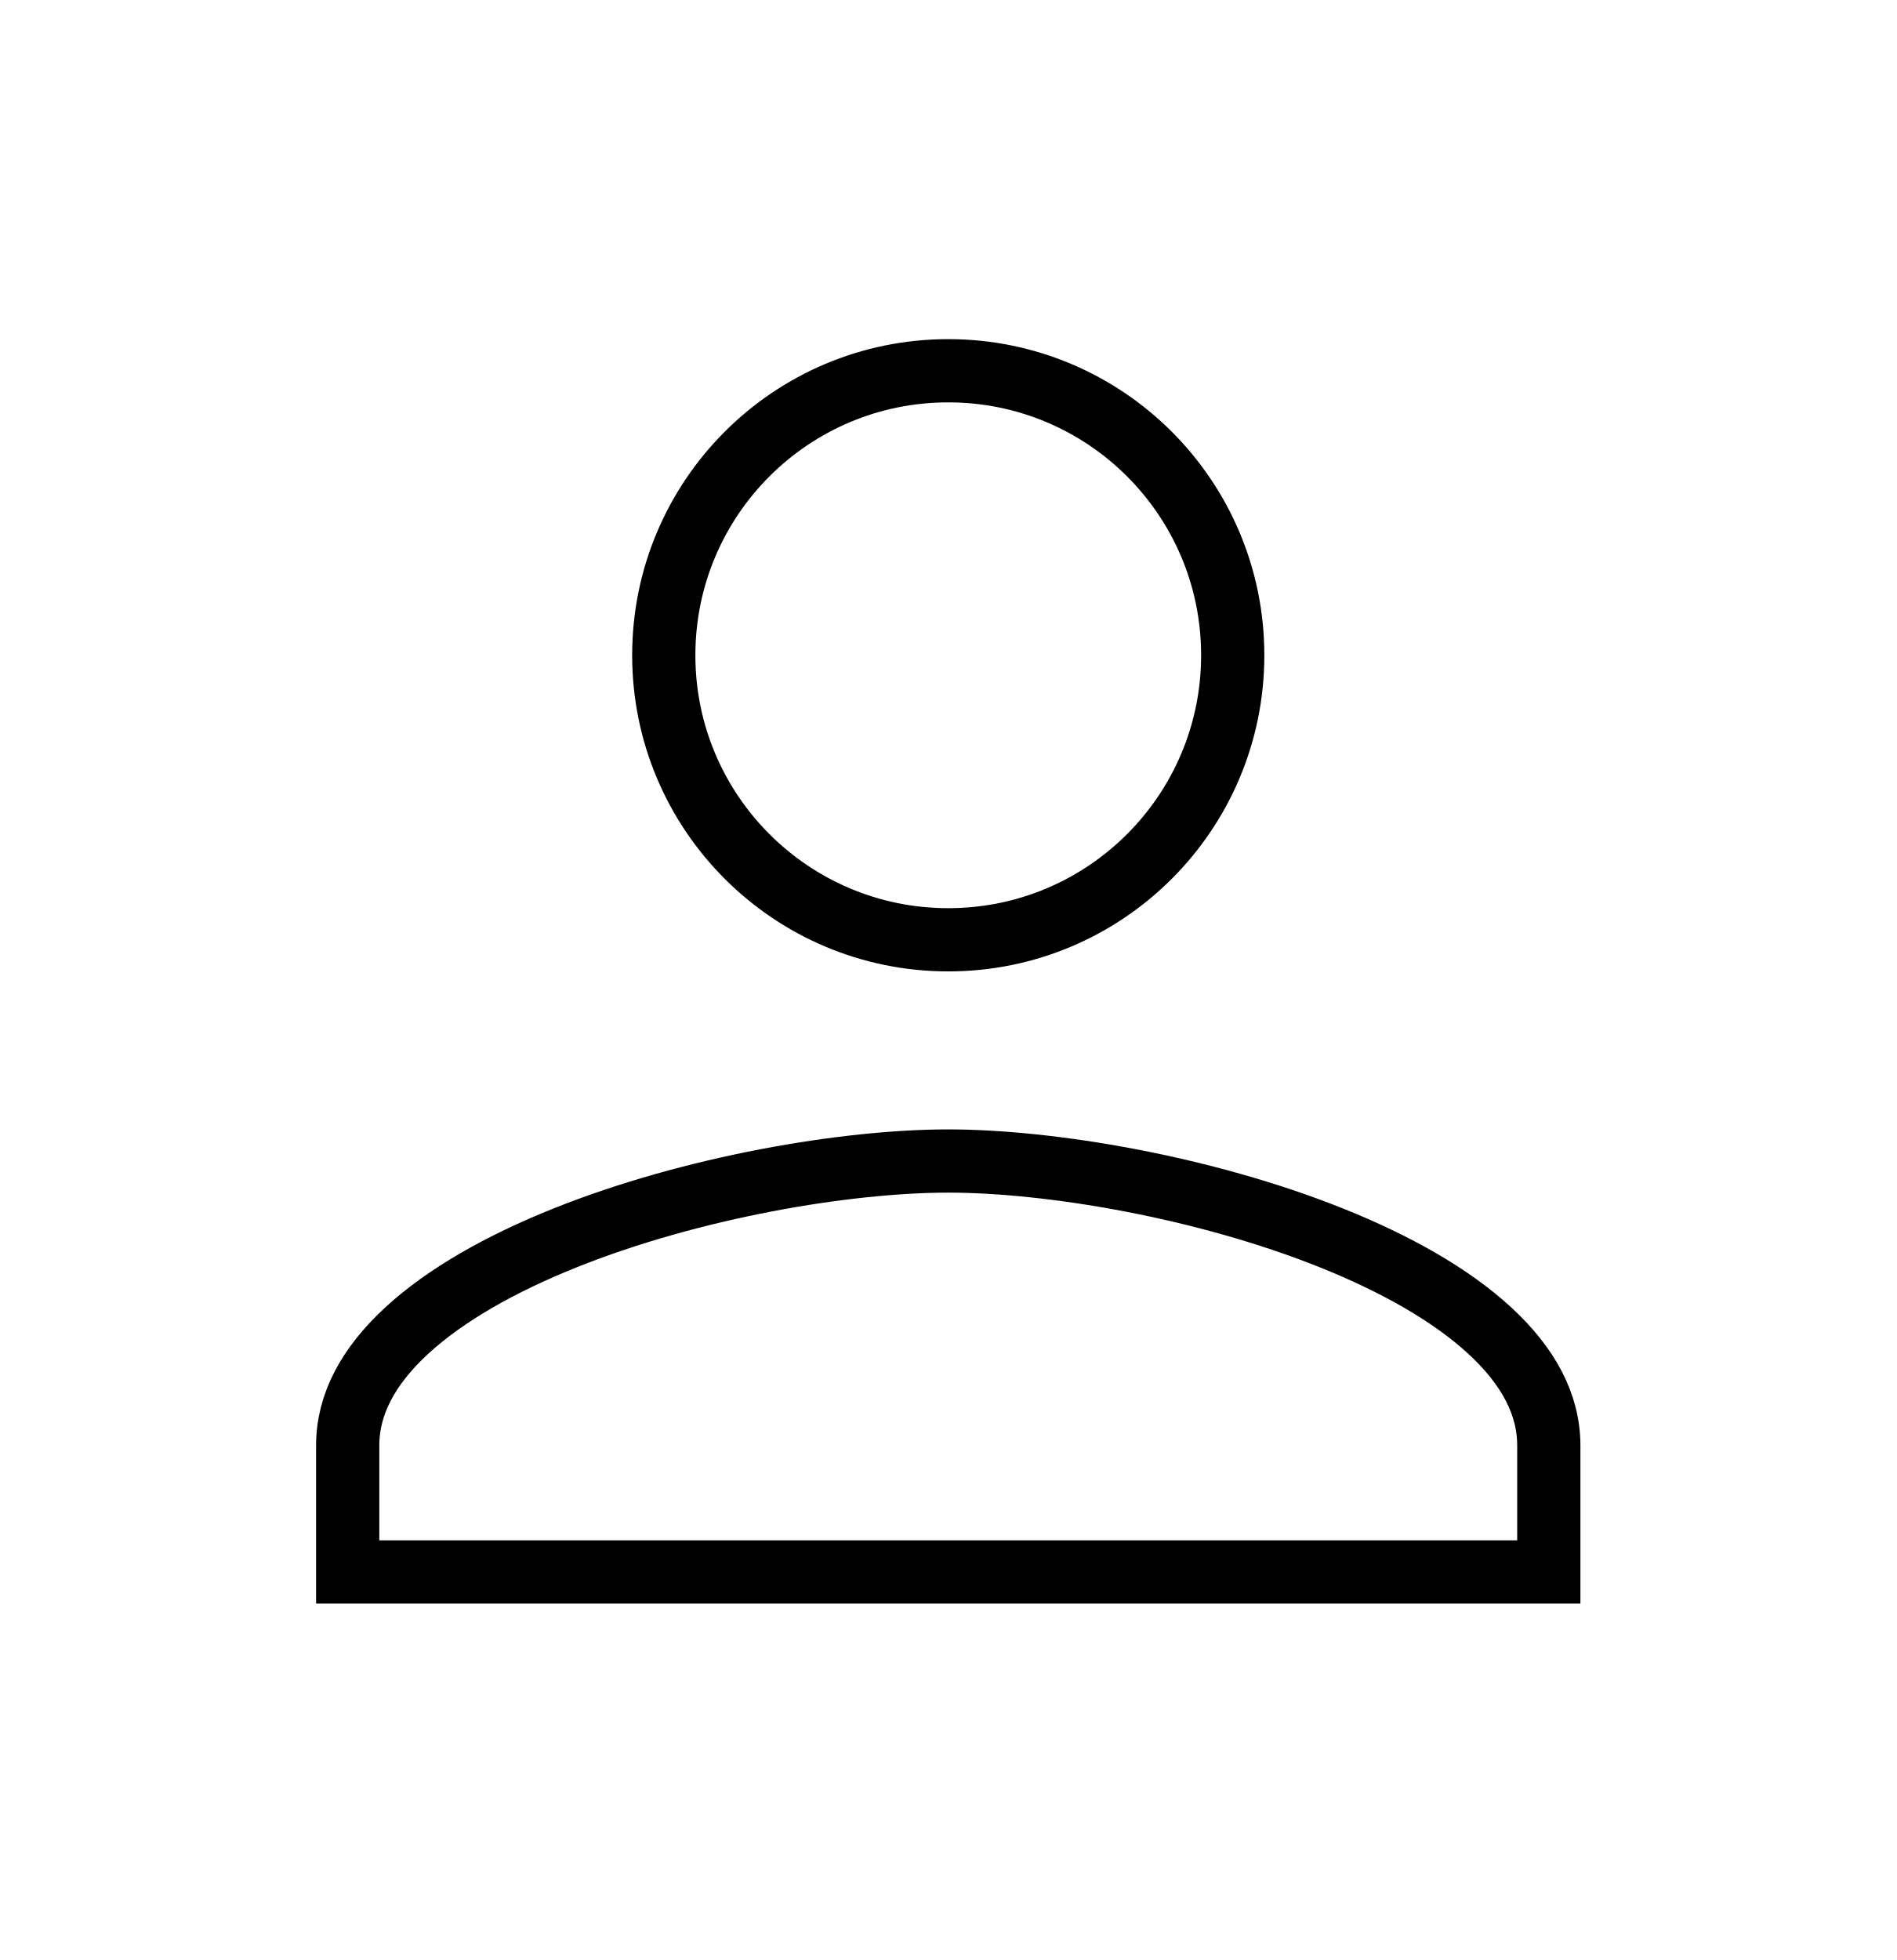
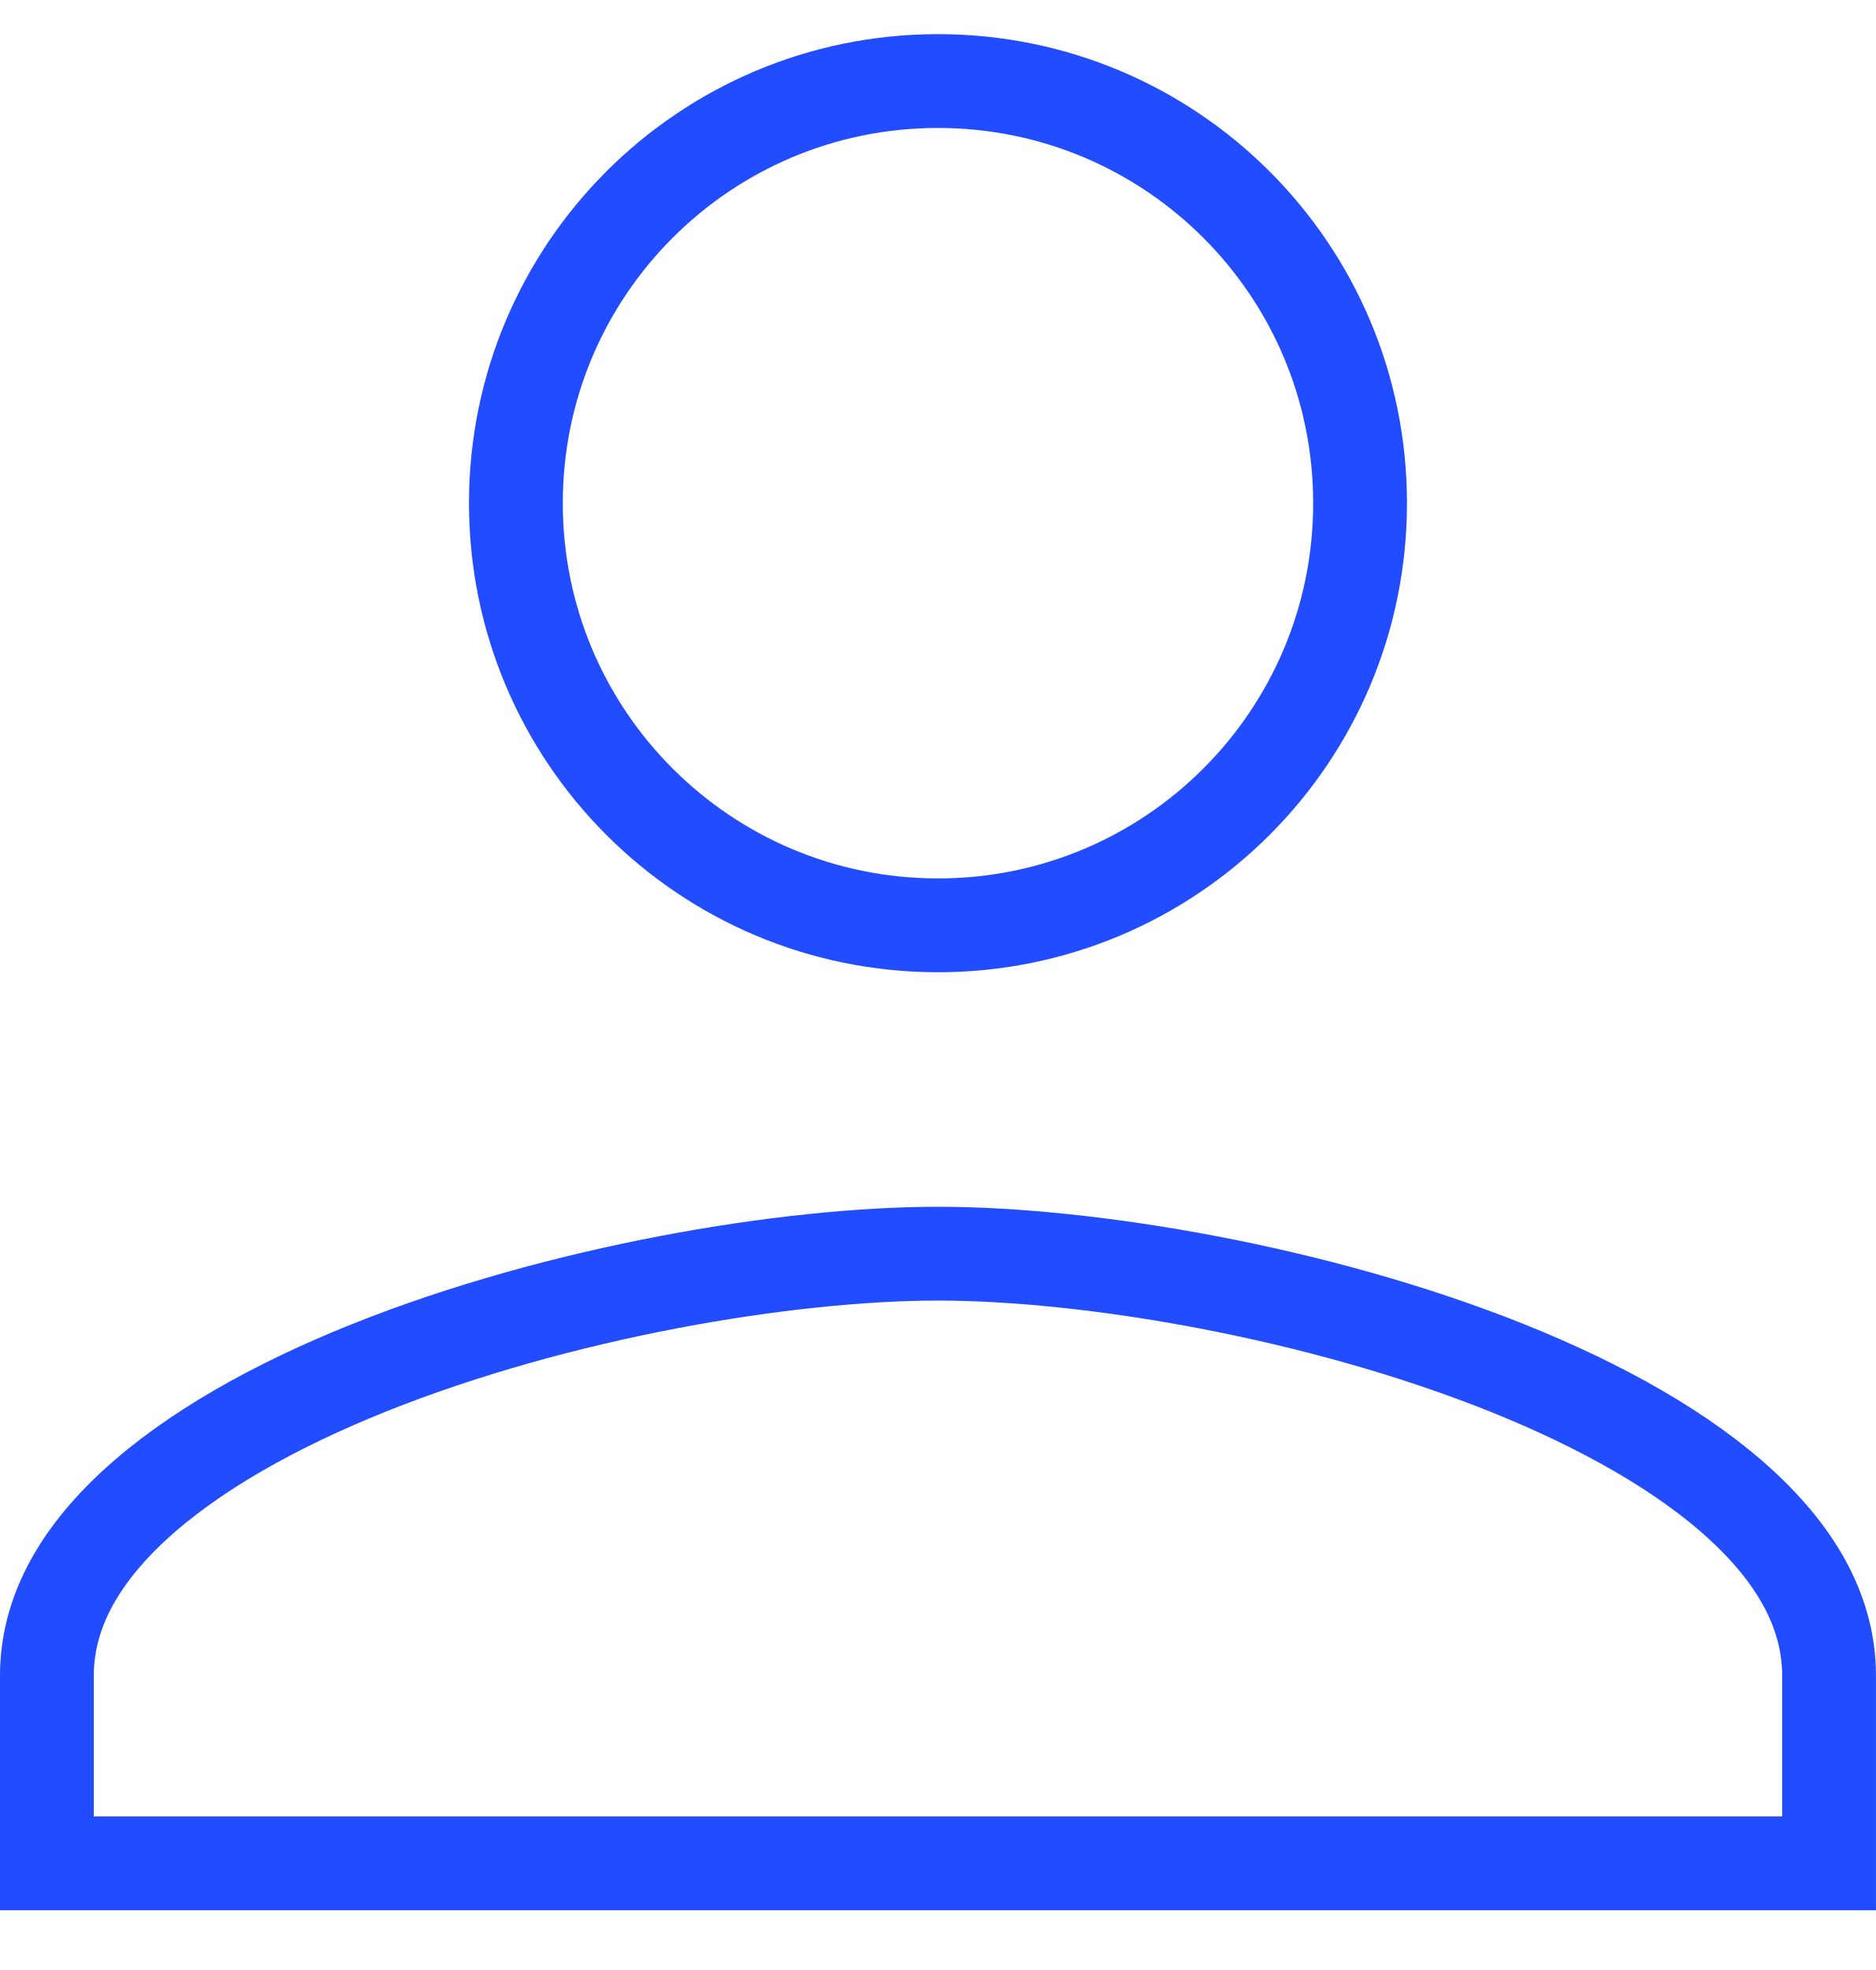
- <svg xmlns="http://www.w3.org/2000/svg" width="30" height="31" viewBox="0 0 30 31" fill="none">
-   <path d="M19.5 10.364C19.5 12.85 17.486 14.864 15 14.864C12.514 14.864 10.5 12.85 10.5 10.364C10.5 7.877 12.514 5.864 15 5.864C17.486 5.864 19.5 7.877 19.5 10.364ZM5.5 22.863C5.5 22.216 5.82 21.612 6.432 21.047C7.048 20.479 7.923 19.986 8.934 19.581C10.957 18.77 13.394 18.363 15 18.363C16.606 18.363 19.043 18.77 21.066 19.581C22.076 19.986 22.953 20.479 23.568 21.047C24.18 21.612 24.5 22.216 24.5 22.863V24.863H5.5V22.863Z" stroke="black" />
+ <svg xmlns="http://www.w3.org/2000/svg" width="20" height="21" viewBox="0 0 20 21" fill="none">
+   <path d="M14.5 5.364C14.5 7.85 12.486 9.864 10 9.864C7.514 9.864 5.5 7.85 5.5 5.364C5.5 2.877 7.514 0.864 10 0.864C12.486 0.864 14.5 2.877 14.5 5.364ZM0.5 17.863C0.5 17.216 0.82 16.612 1.432 16.047C2.048 15.479 2.923 14.986 3.934 14.581C5.957 13.771 8.394 13.364 10 13.364C11.606 13.364 14.043 13.771 16.066 14.581C17.076 14.986 17.953 15.479 18.568 16.047C19.18 16.612 19.5 17.216 19.5 17.863V19.863H0.5V17.863Z" stroke="#224CFF" />
</svg>
